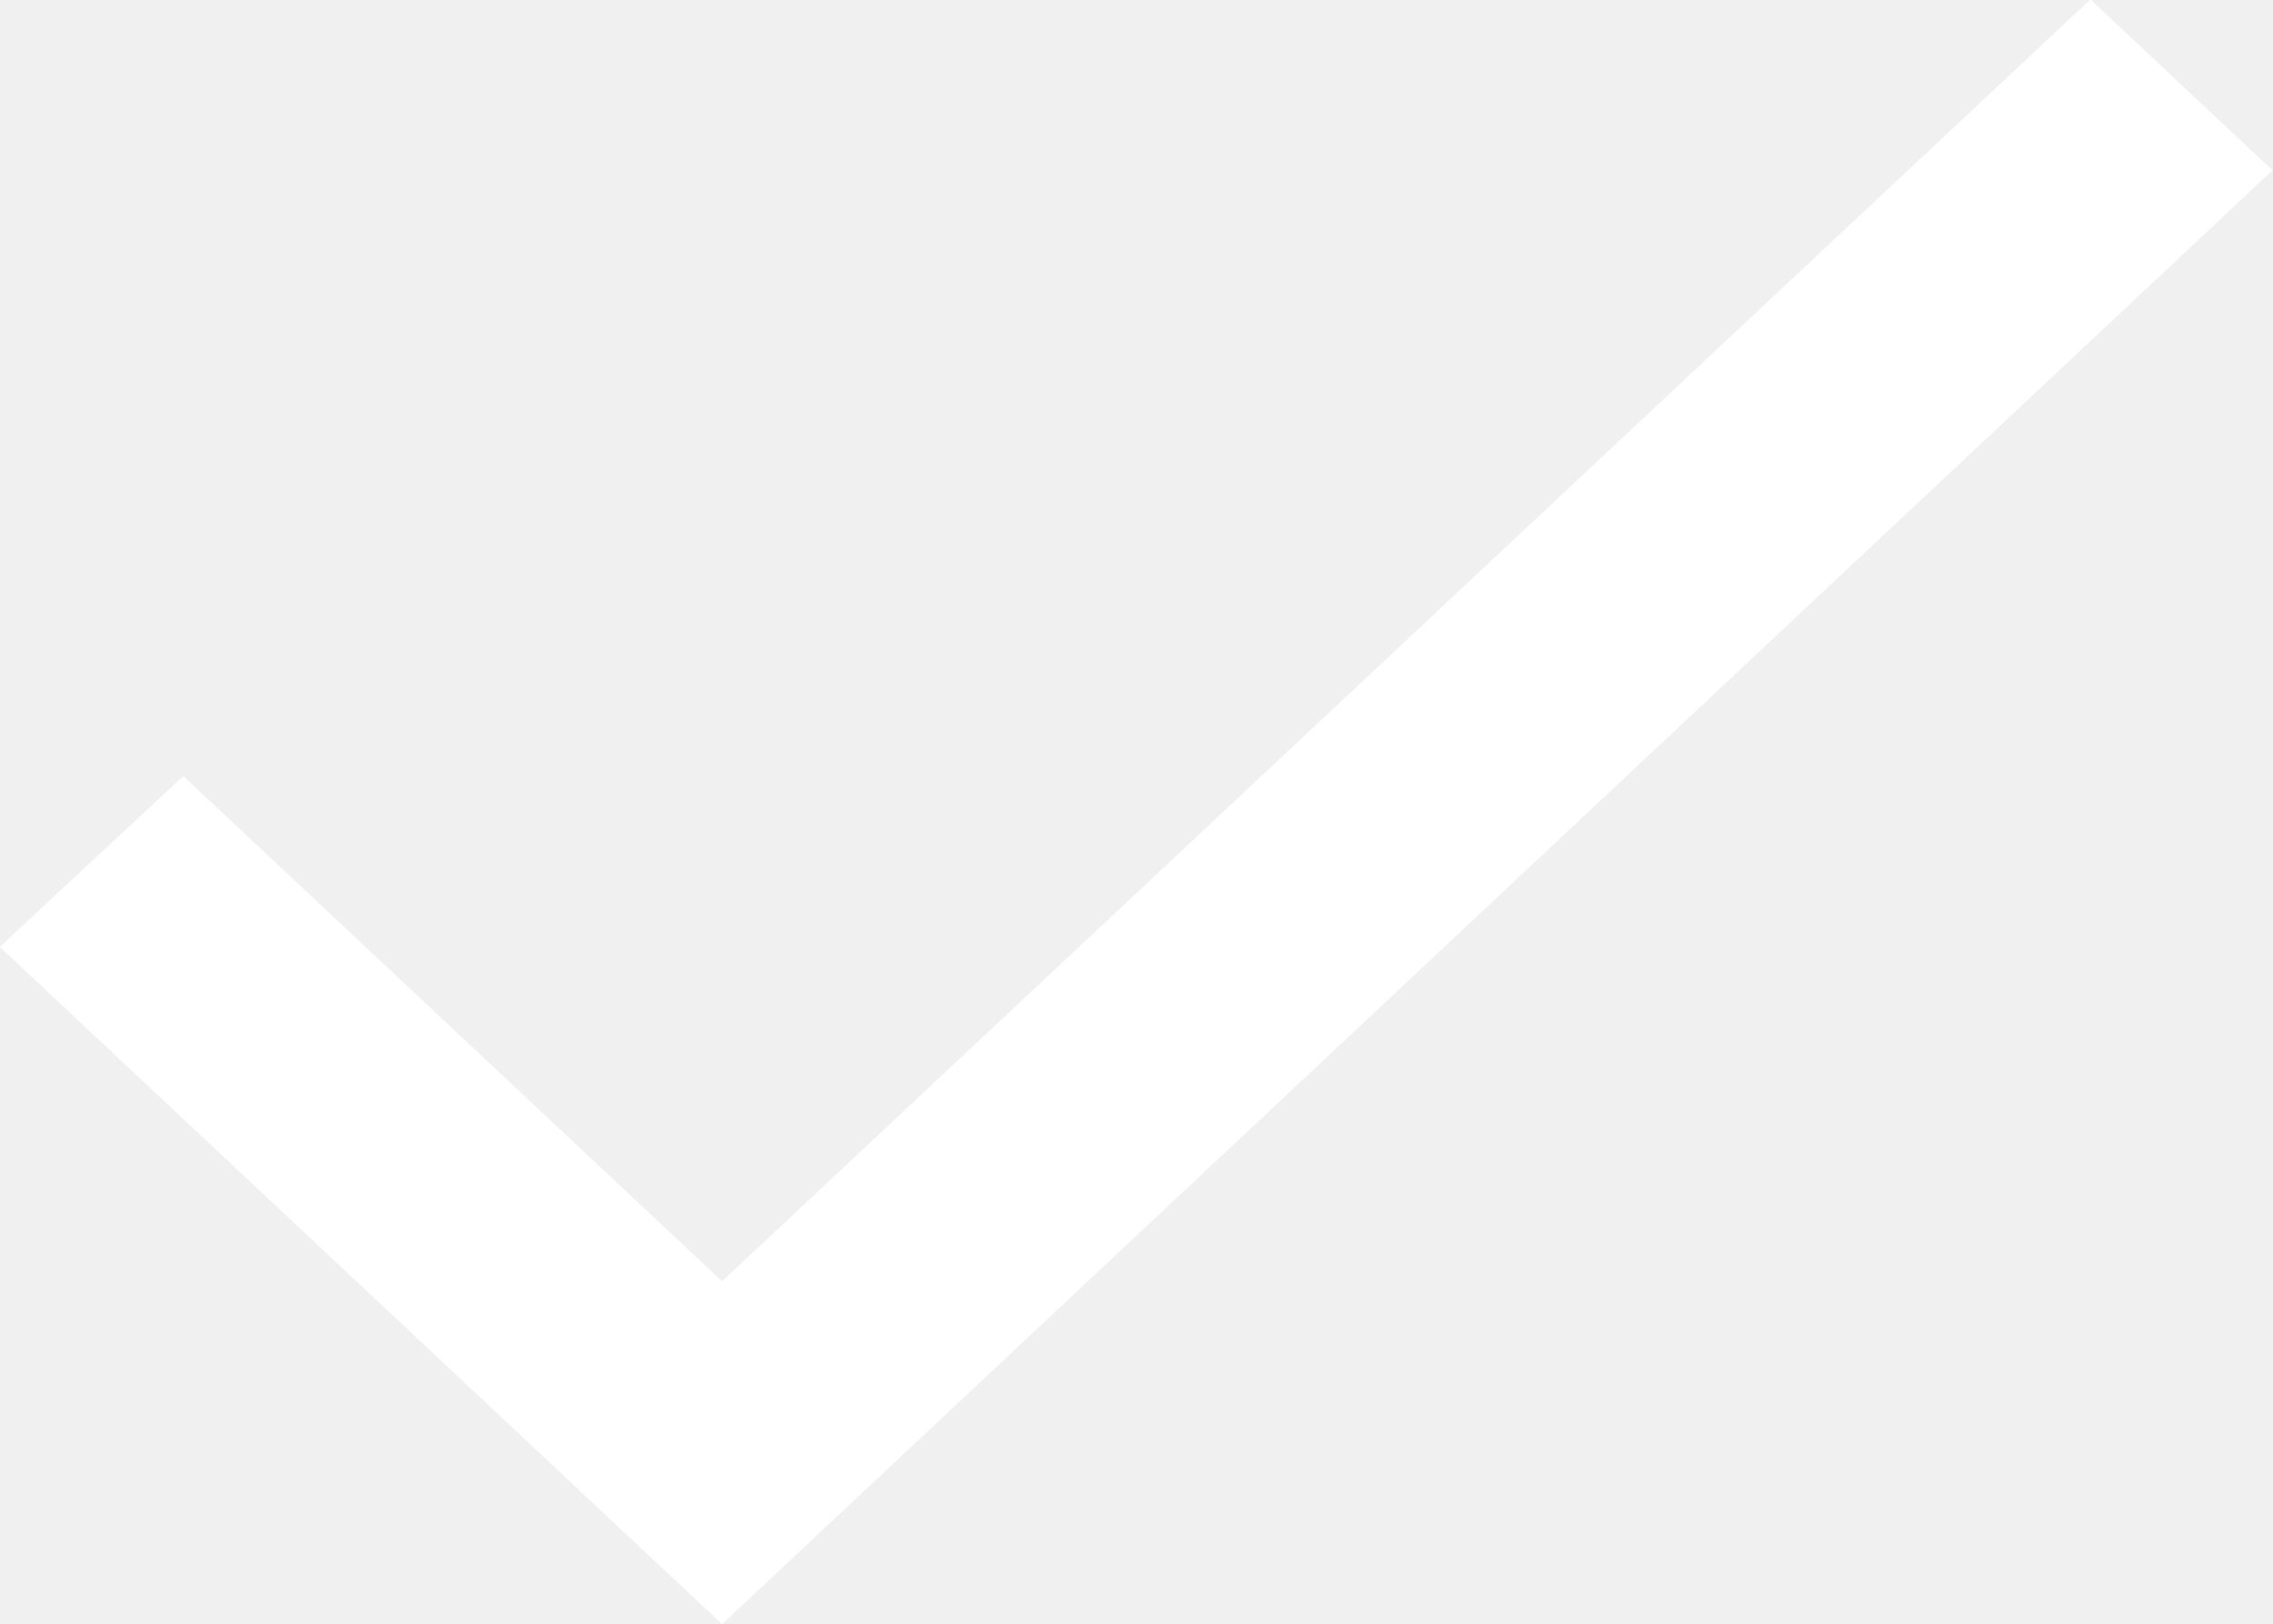
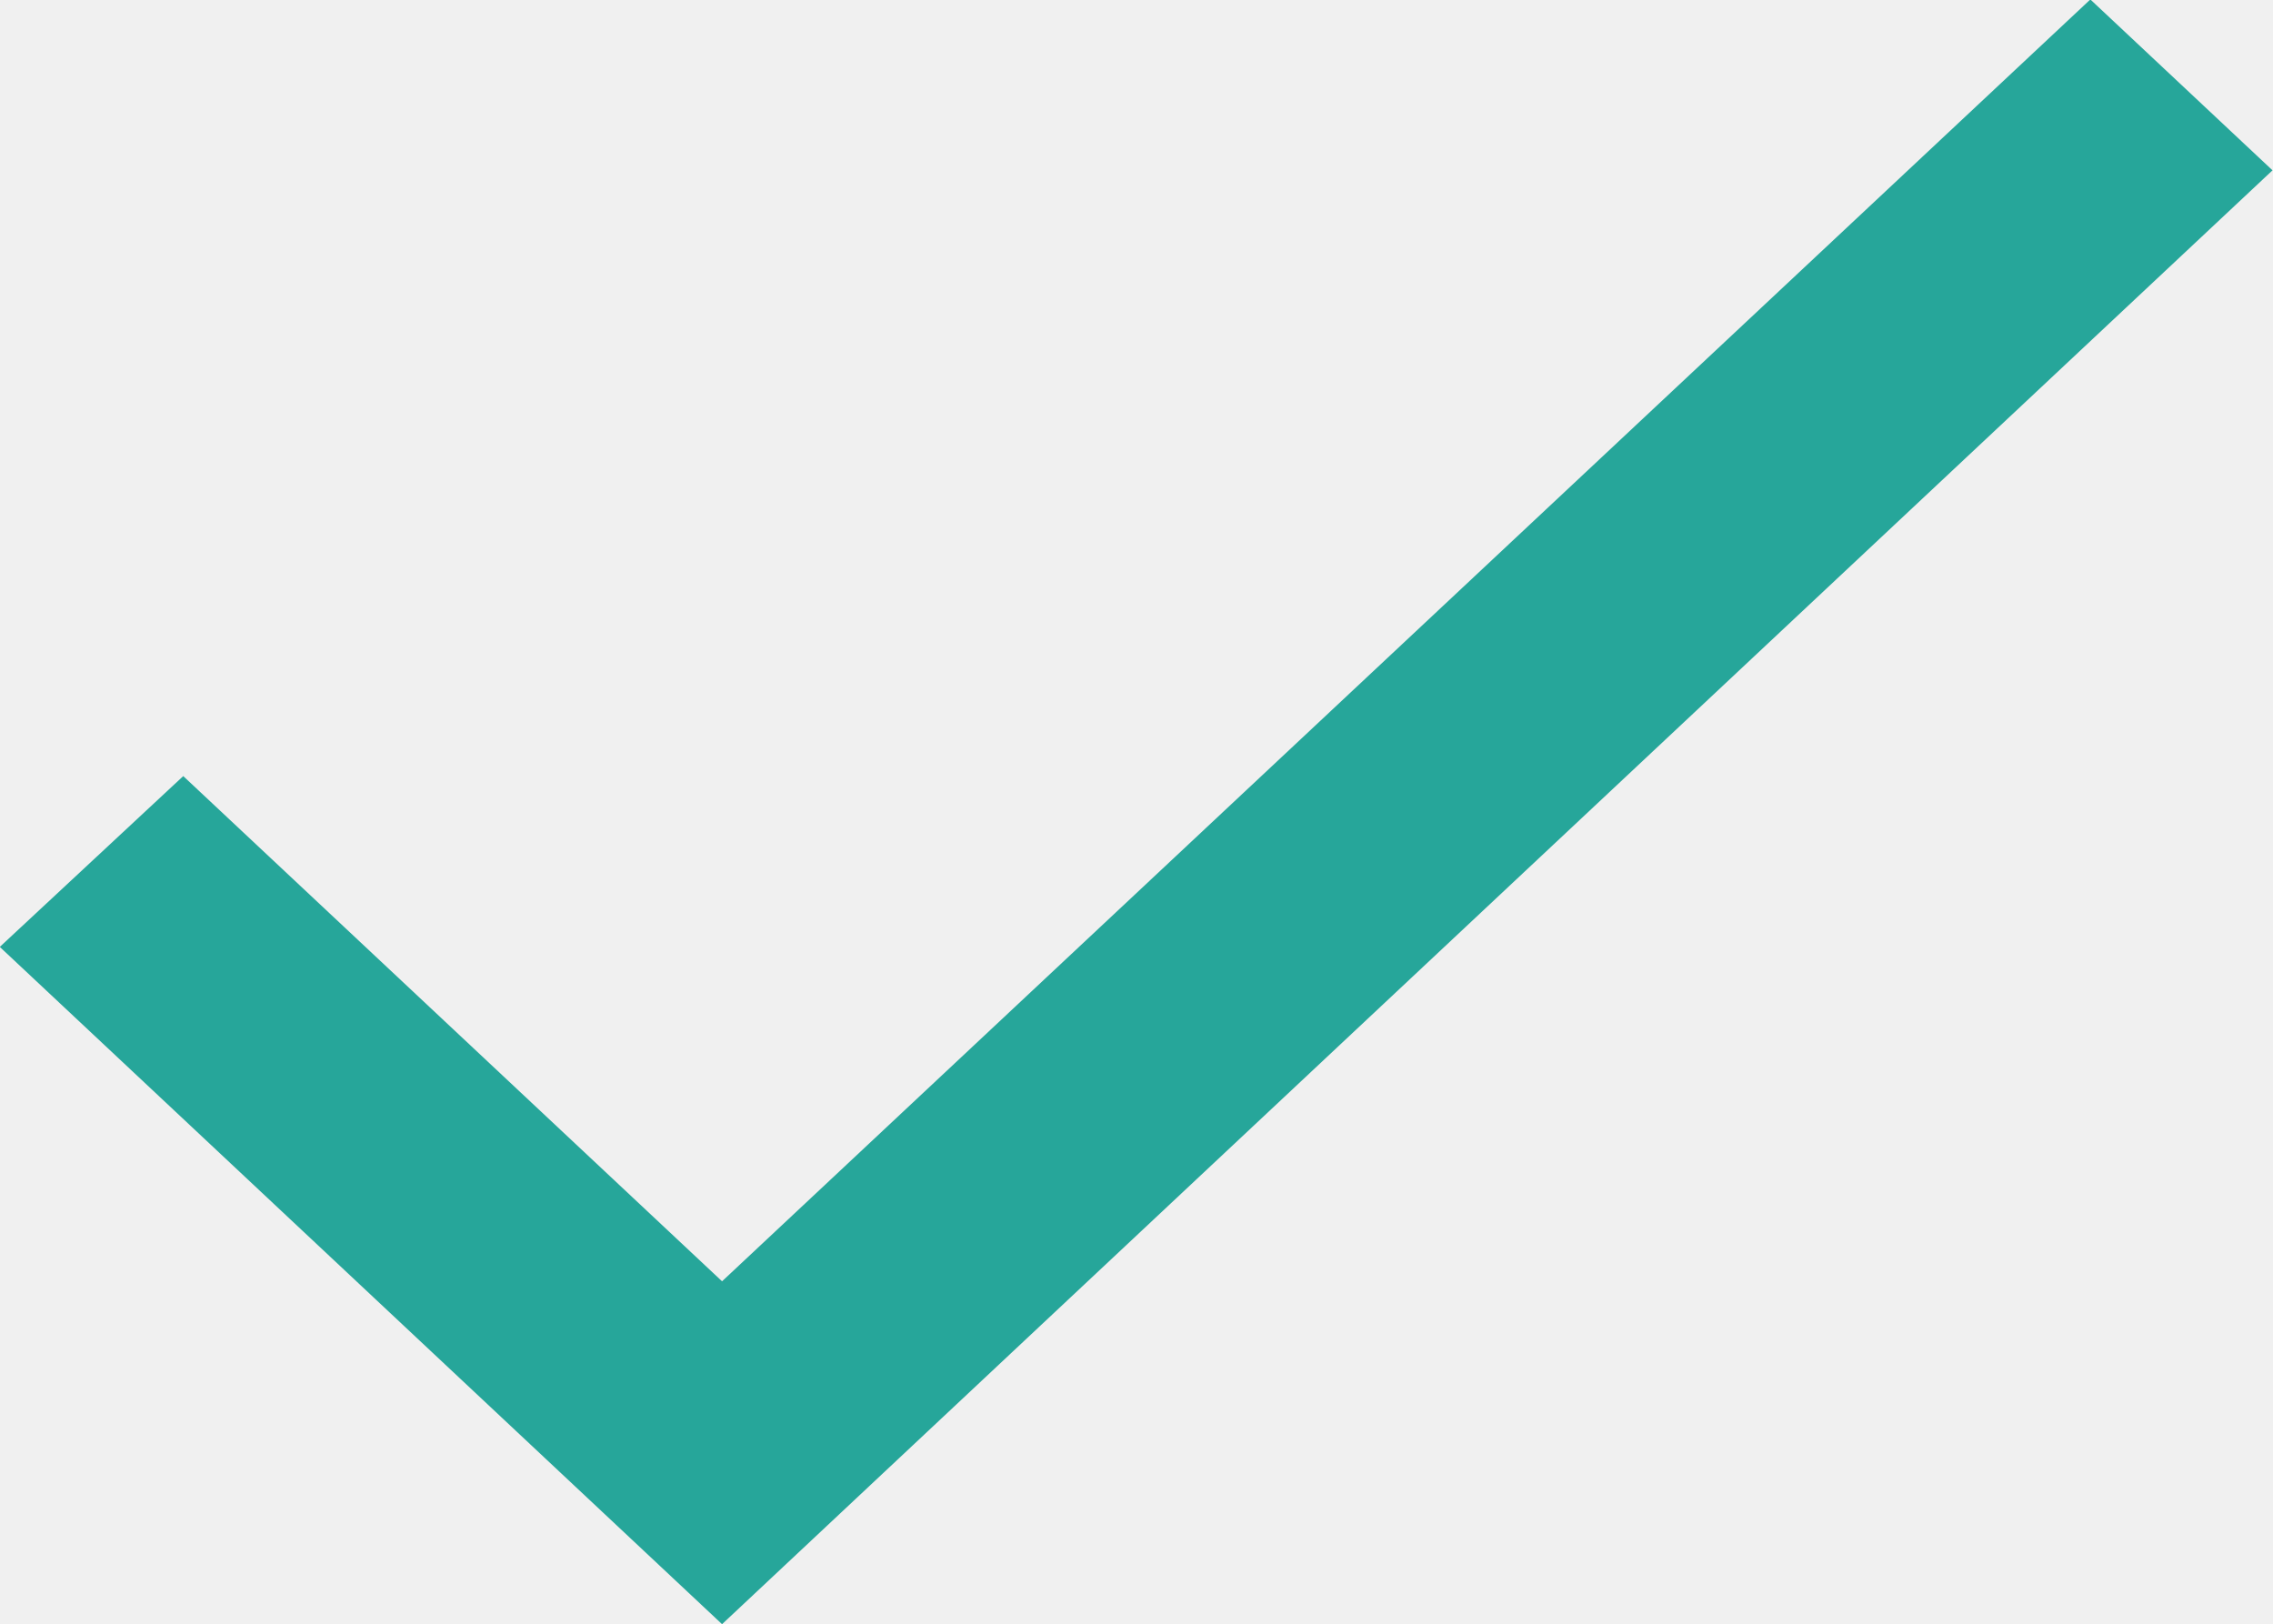
<svg xmlns="http://www.w3.org/2000/svg" preserveAspectRatio="xMidYMid" width="42" height="30" viewBox="0 0 42 30">
  <defs>
    <style>
      .cls-1 {
-         fill: #fff;
+         fill: #26a69a;
        fill-rule: evenodd;
      }
    </style>
  </defs>
  <path d="M13.342,23.673 L3.386,14.339 L-0.004,17.495 L13.342,30.008 L41.991,3.147 L38.625,-0.010 L13.342,23.673 Z" class="cls-1" />
</svg>
